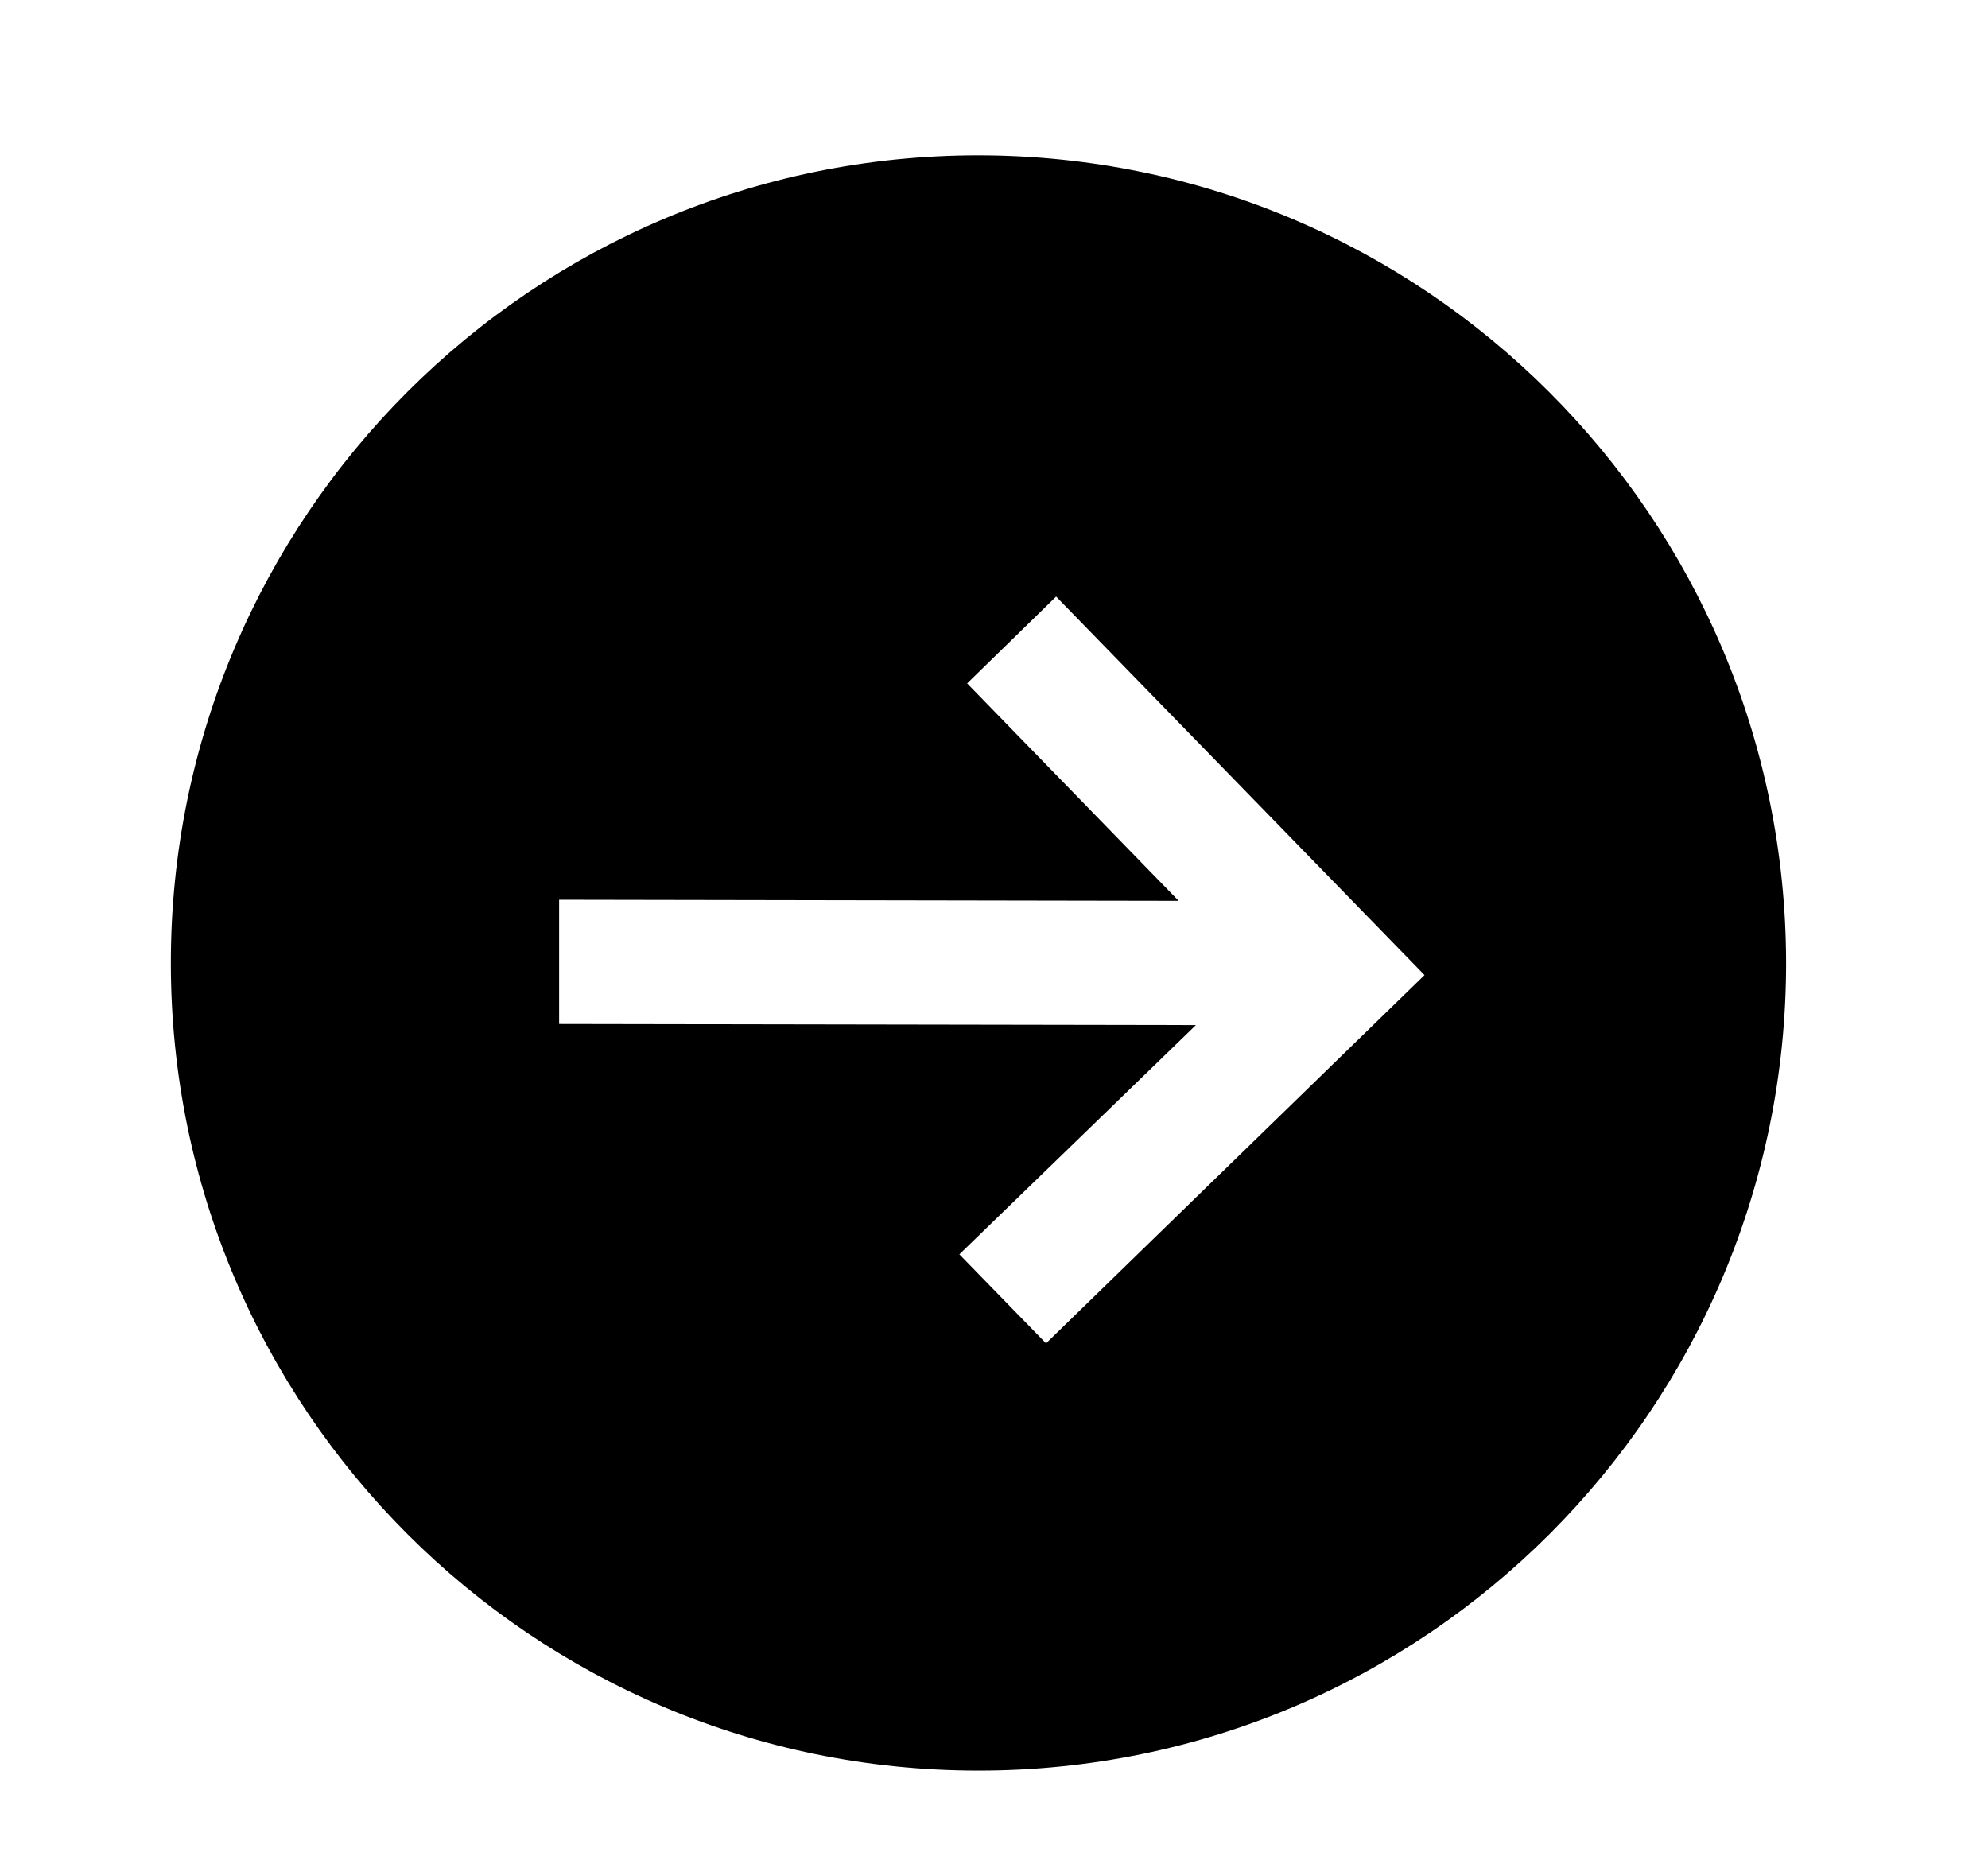
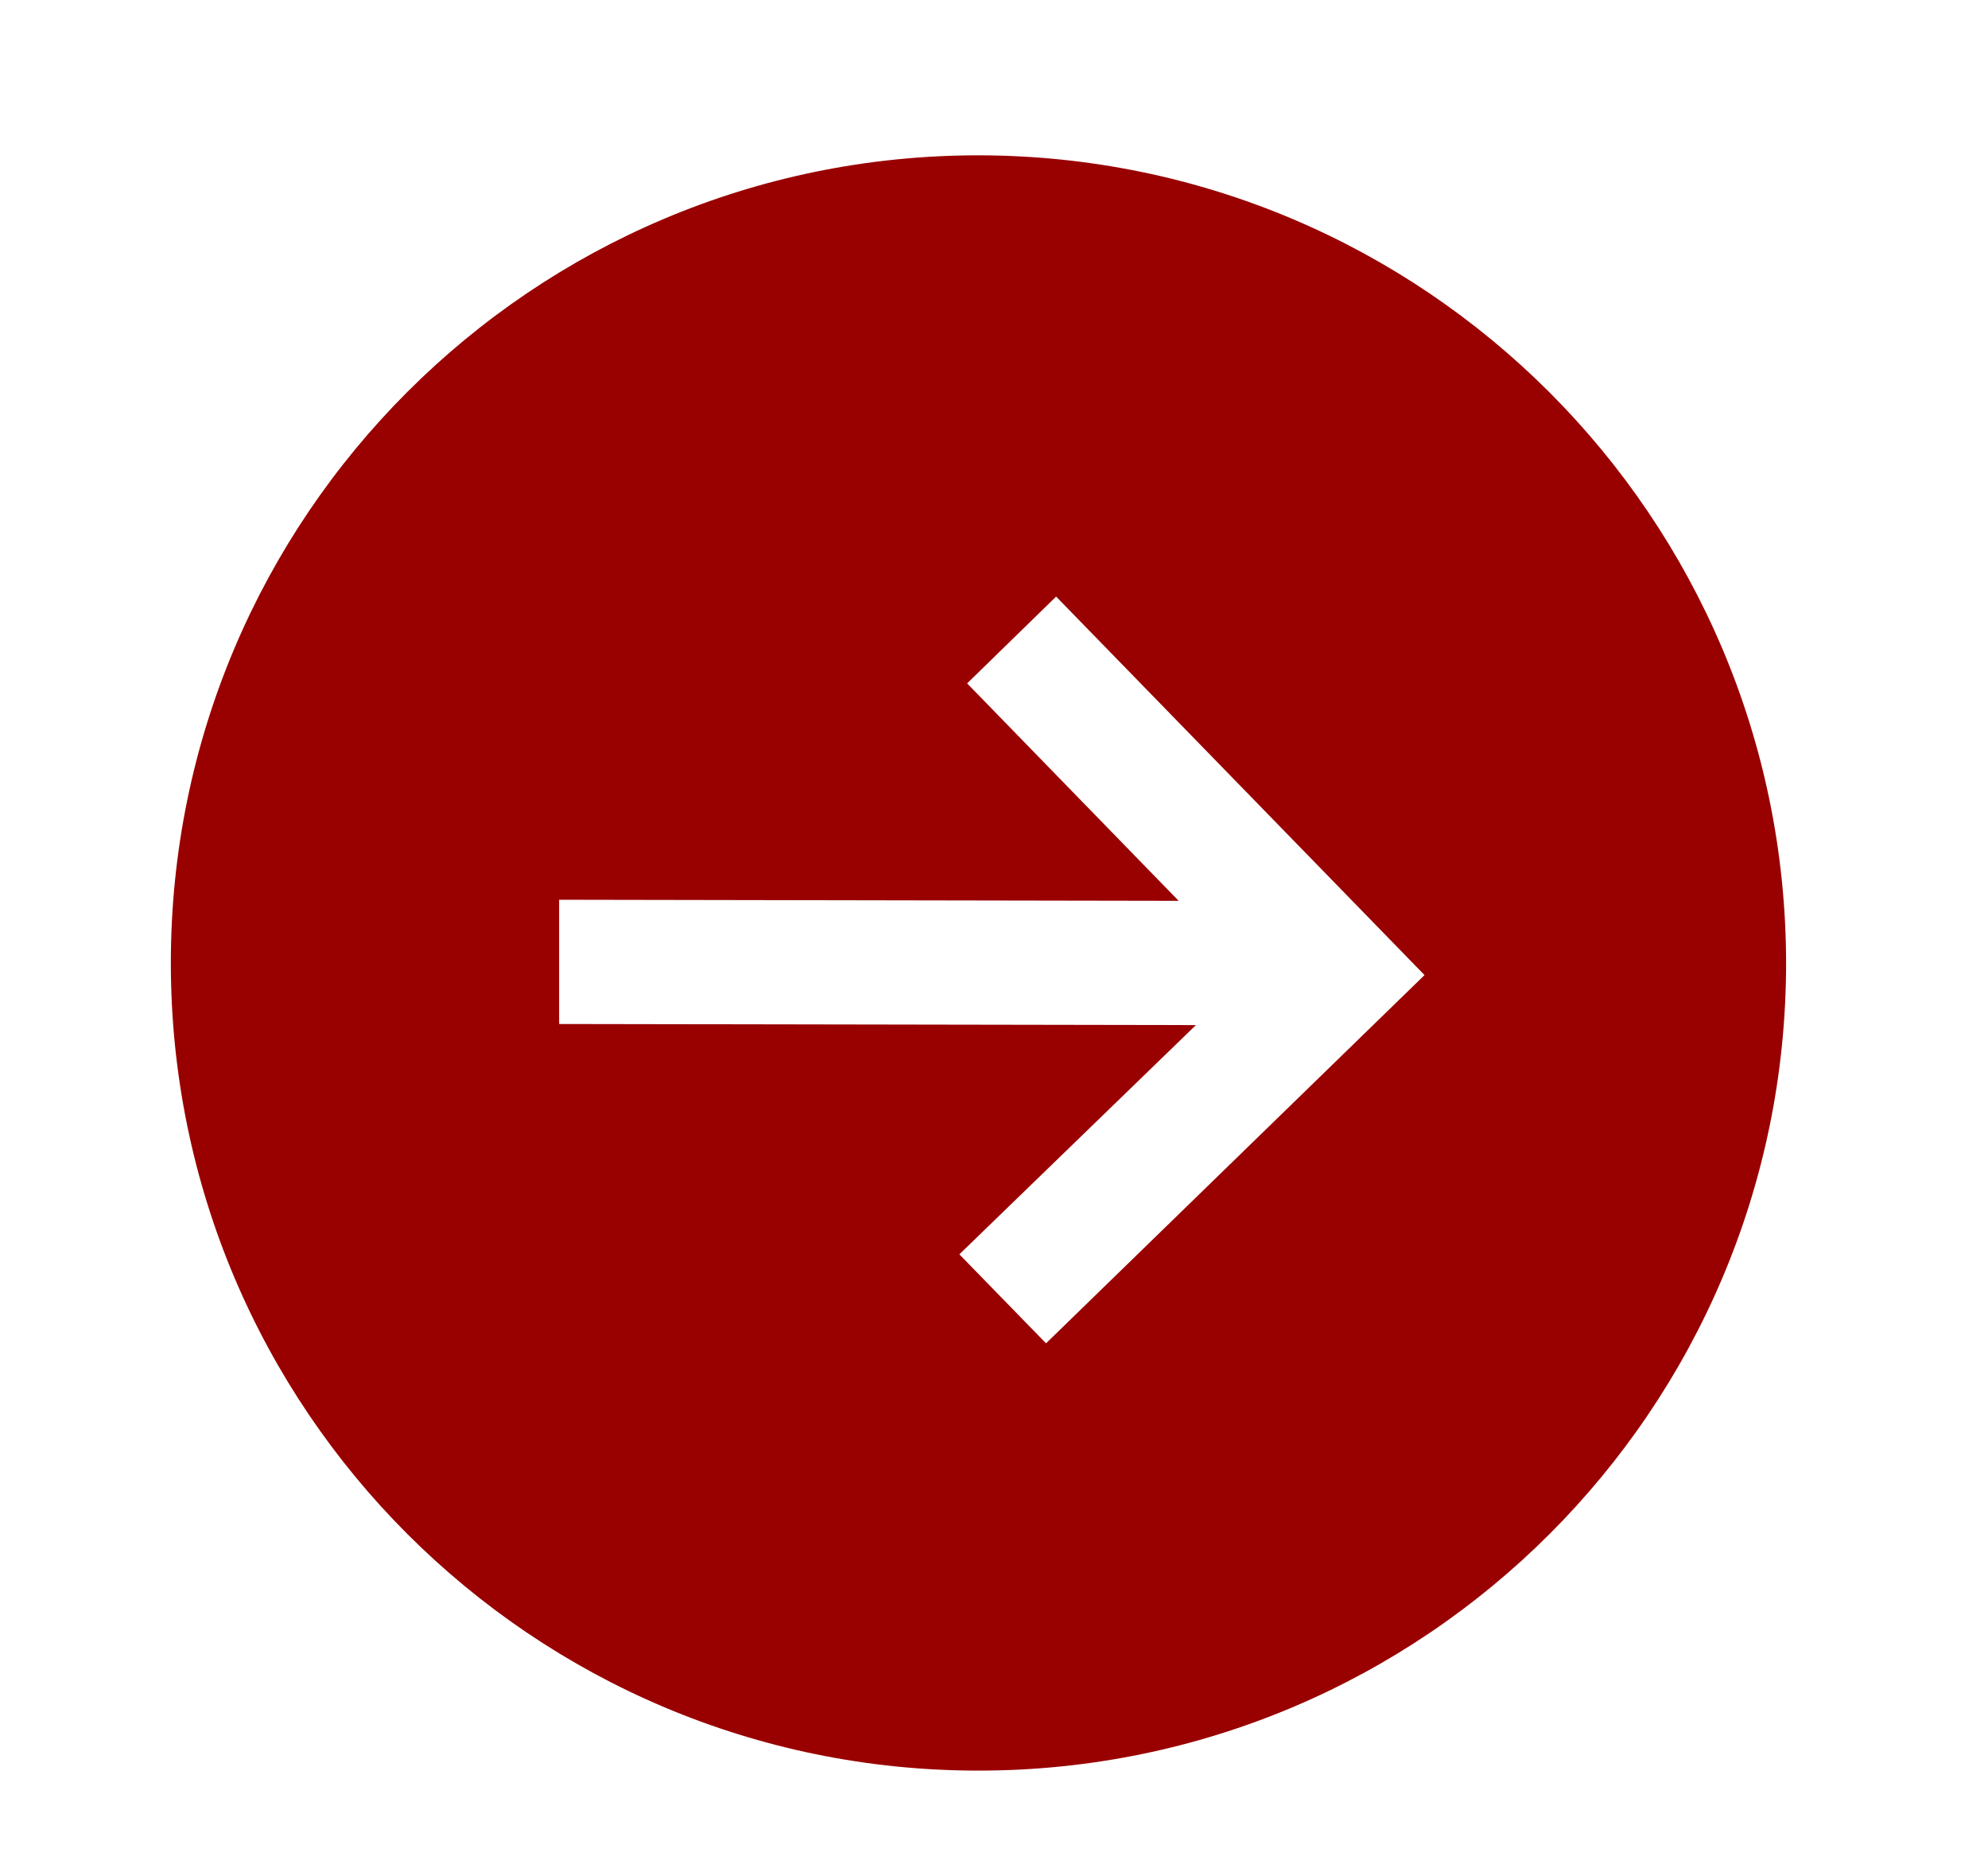
<svg xmlns="http://www.w3.org/2000/svg" viewBox="0 0 128 120" x="0px" y="0px">
  <g data-name="Layer 1">
-     <path d="M63,10a52,52,0,1,0,52,52A52.06,52.06,0,0,0,63,10Zm4.35,76.49-5.58-5.73L77,66,36,65.93v-8L75.89,58,62.27,44,68,38.41,91.72,62.78Z" />
+     <path fill="#990000" d="M63,10a52,52,0,1,0,52,52A52.06,52.06,0,0,0,63,10Zm4.35,76.49-5.58-5.73L77,66,36,65.93v-8L75.89,58,62.27,44,68,38.41,91.72,62.78Z" />
  </g>
</svg>
